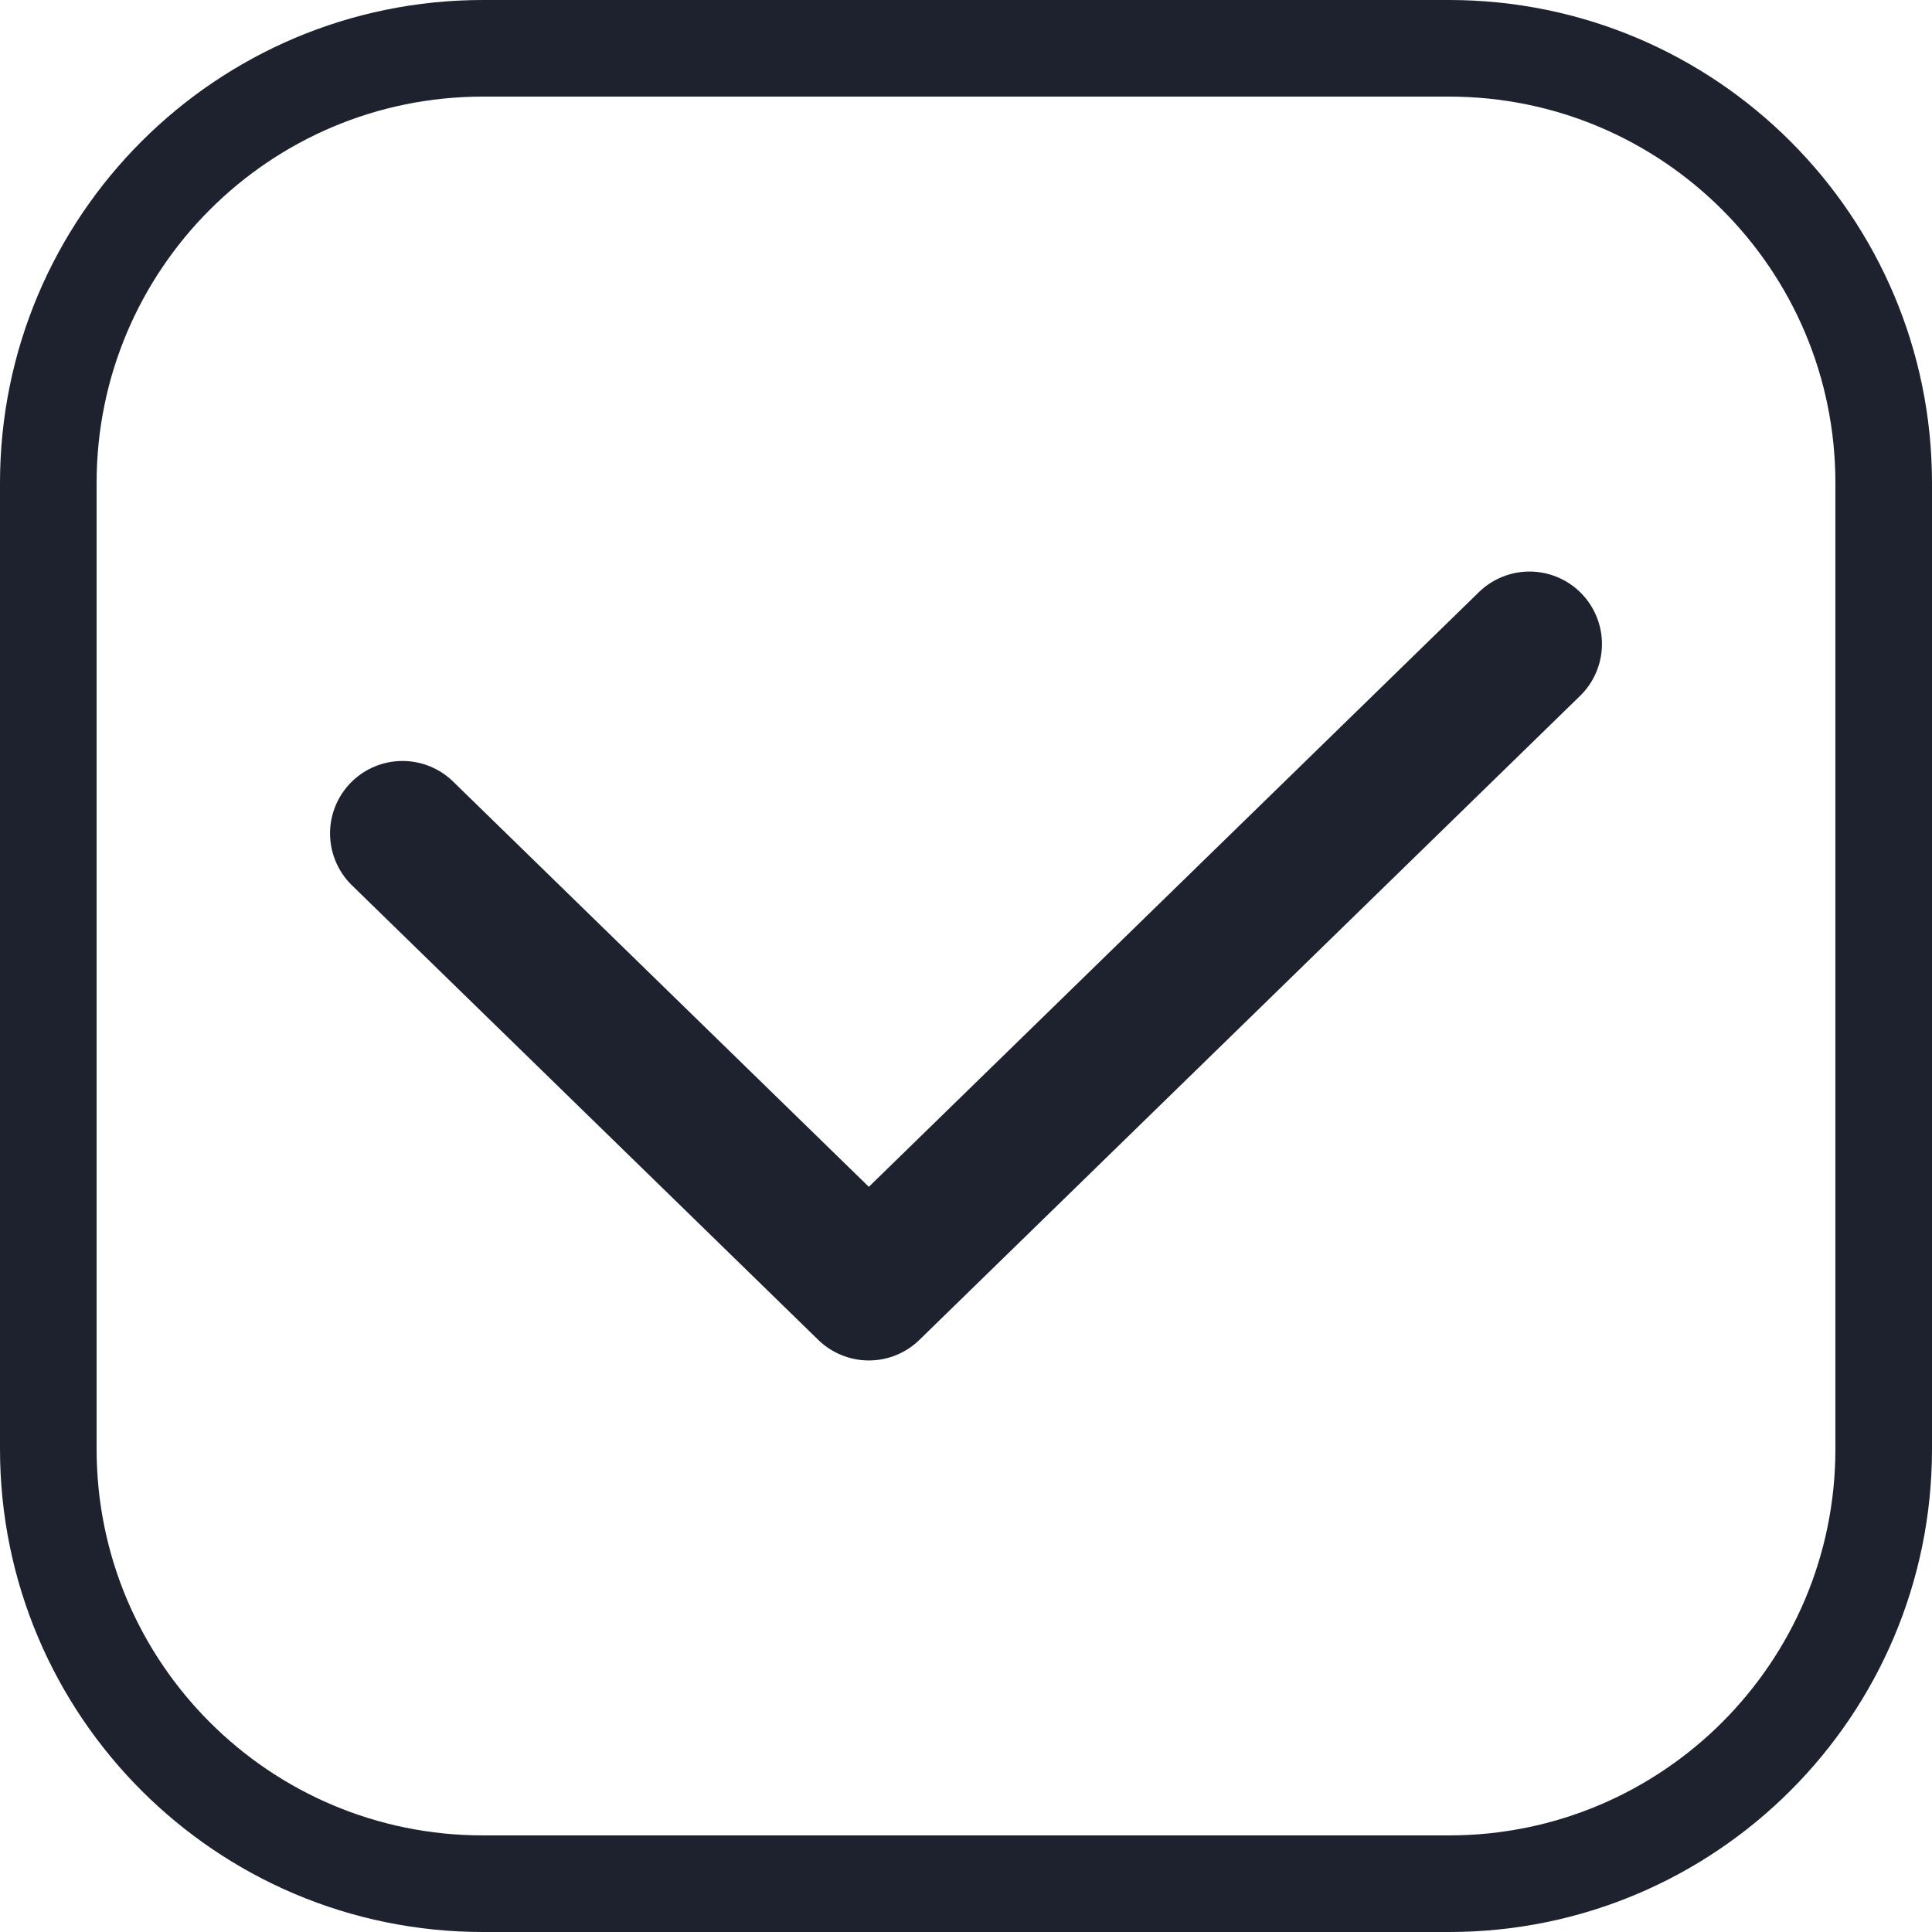
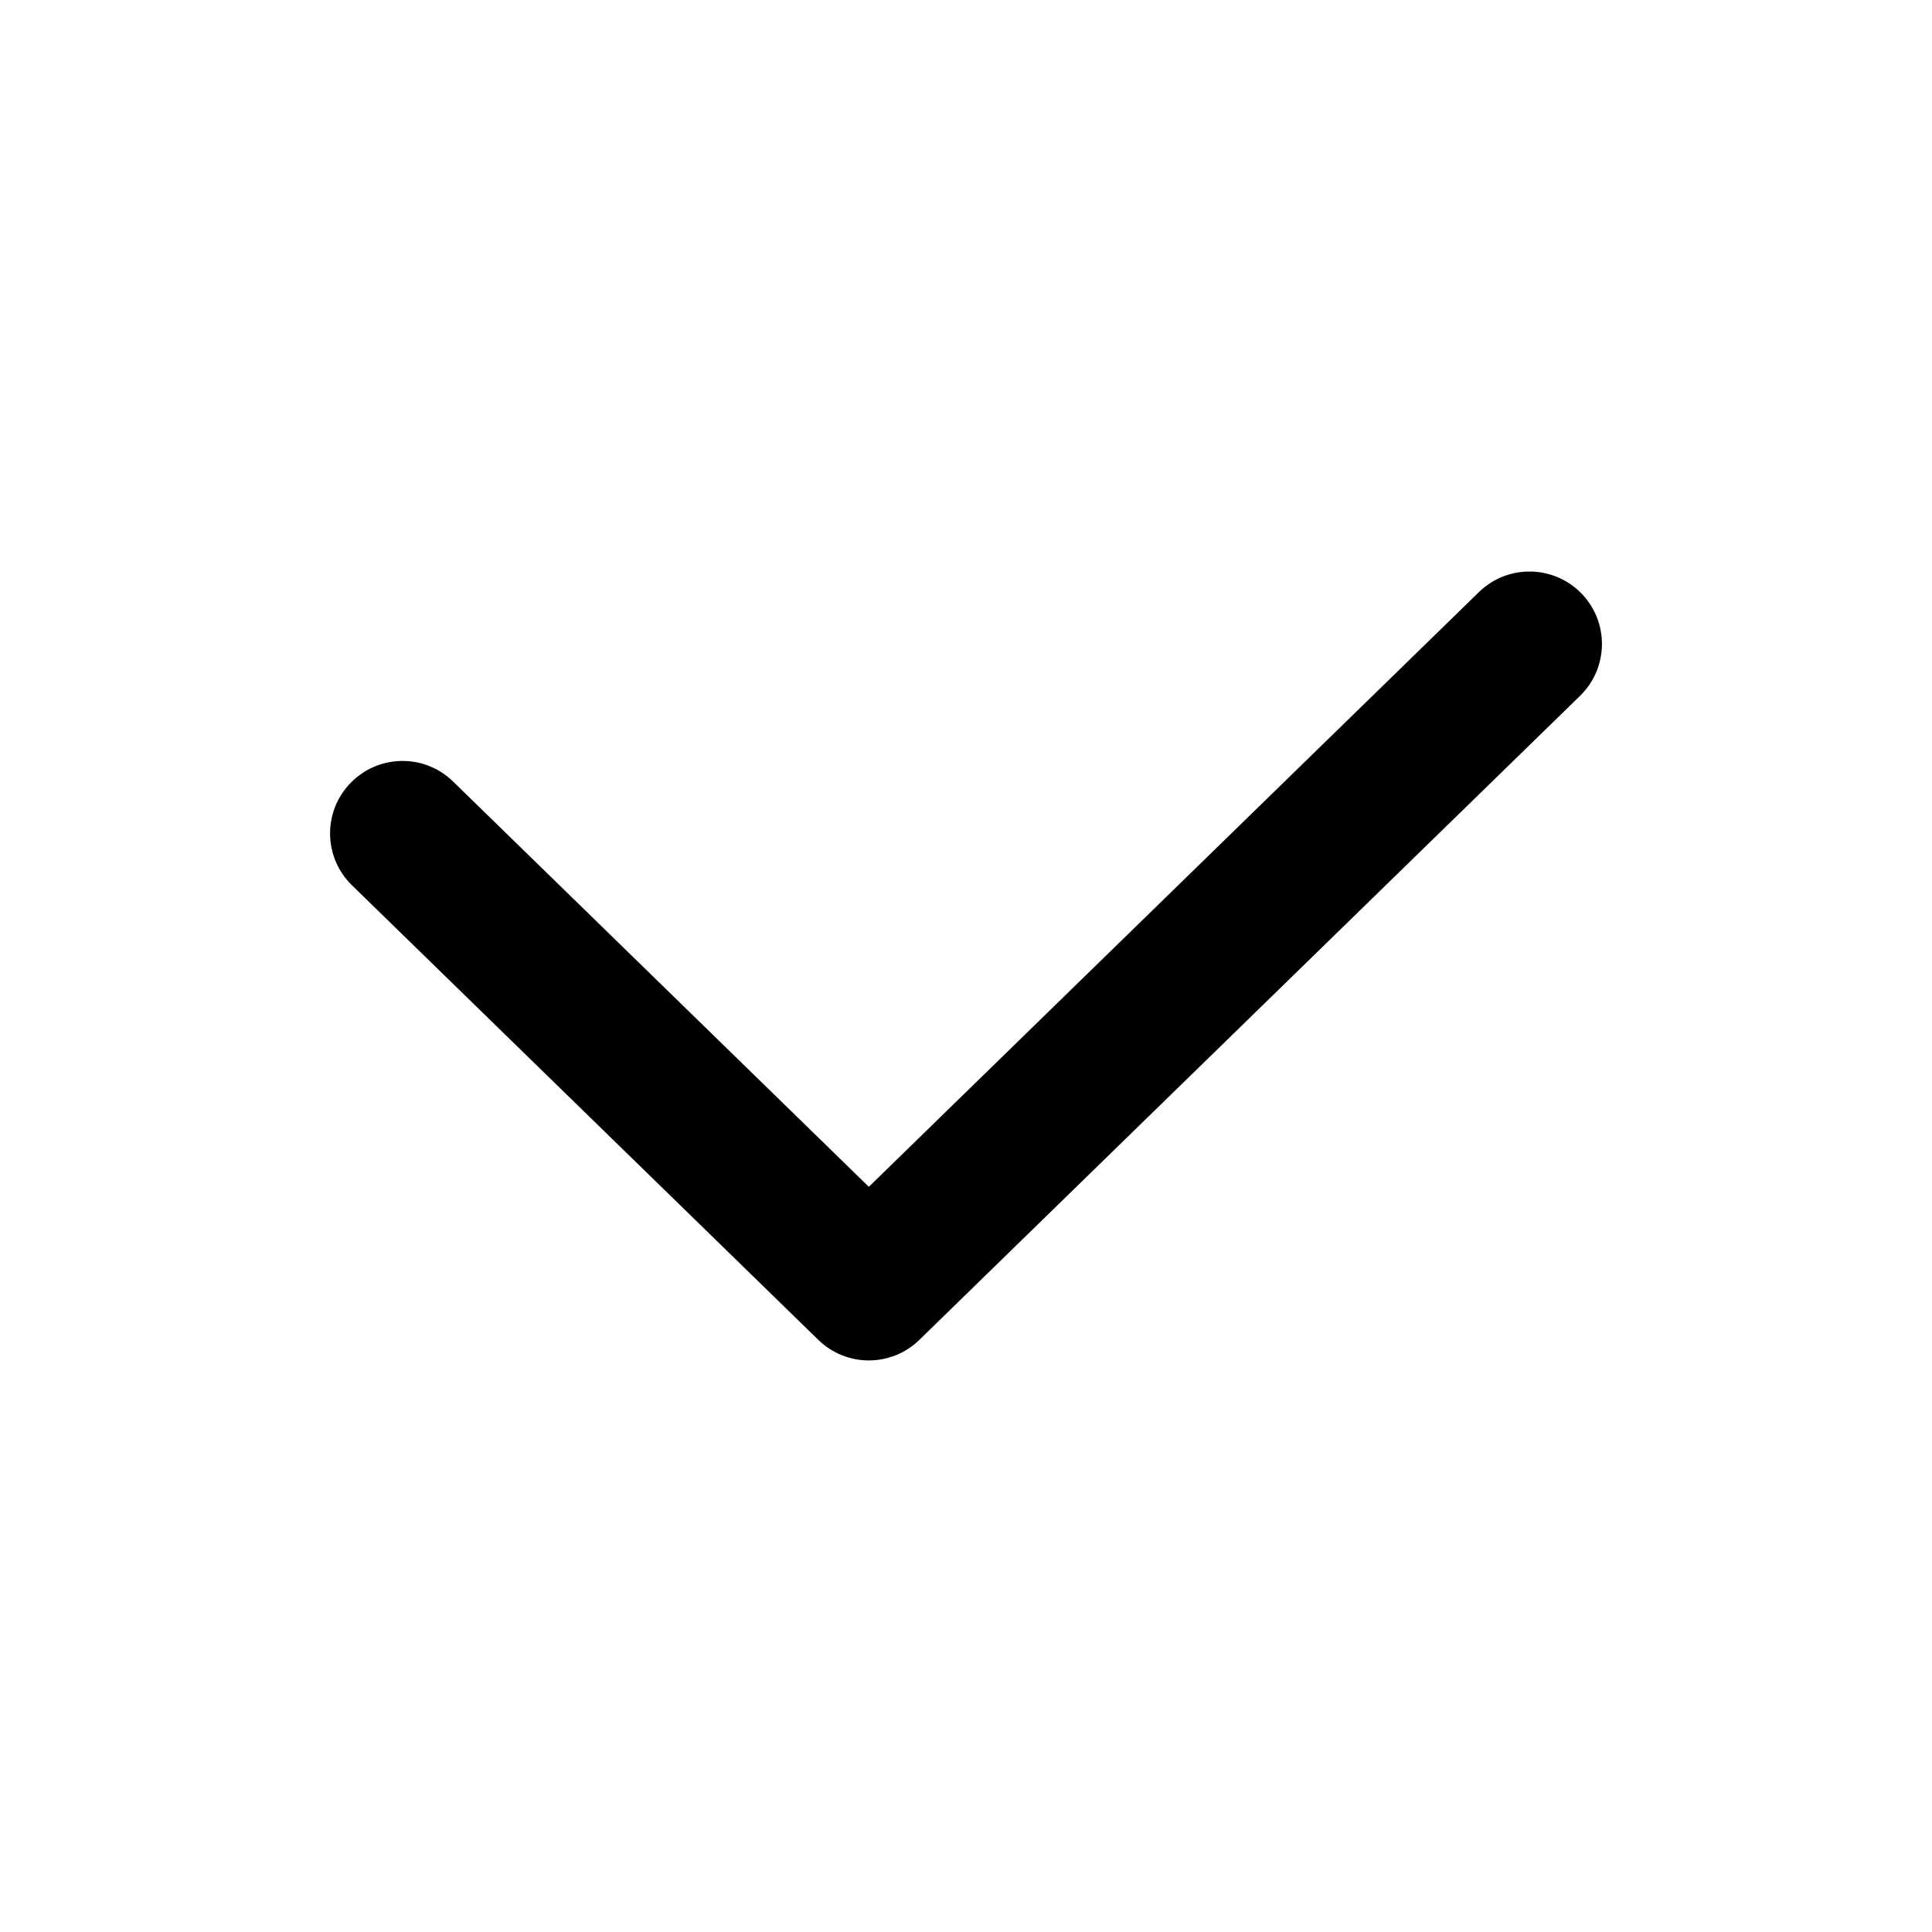
- <svg xmlns="http://www.w3.org/2000/svg" width="24" height="24" viewBox="0 0 24 24" fill="none">
-   <rect x="0.6" y="0.6" width="22.8" height="22.8" rx="5.4" stroke="#1E212E" stroke-width="1.2" />
-   <path d="M5 10.353L10.793 16L19 8" stroke="#1E212E" stroke-width="1.8" stroke-linecap="round" stroke-linejoin="round" />
+ <svg xmlns="http://www.w3.org/2000/svg" width="24" height="24" viewBox="0 0 24 24">
+   <path d="M19.645 7.372C19.991 7.728 19.984 8.297 19.628 8.644L11.421 16.644C11.072 16.985 10.514 16.985 10.165 16.644L4.372 10.997C4.016 10.65 4.009 10.081 4.356 9.725C4.703 9.369 5.272 9.361 5.628 9.708L10.793 14.743L18.372 7.355C18.728 7.008 19.298 7.016 19.645 7.372Z" />
</svg>
